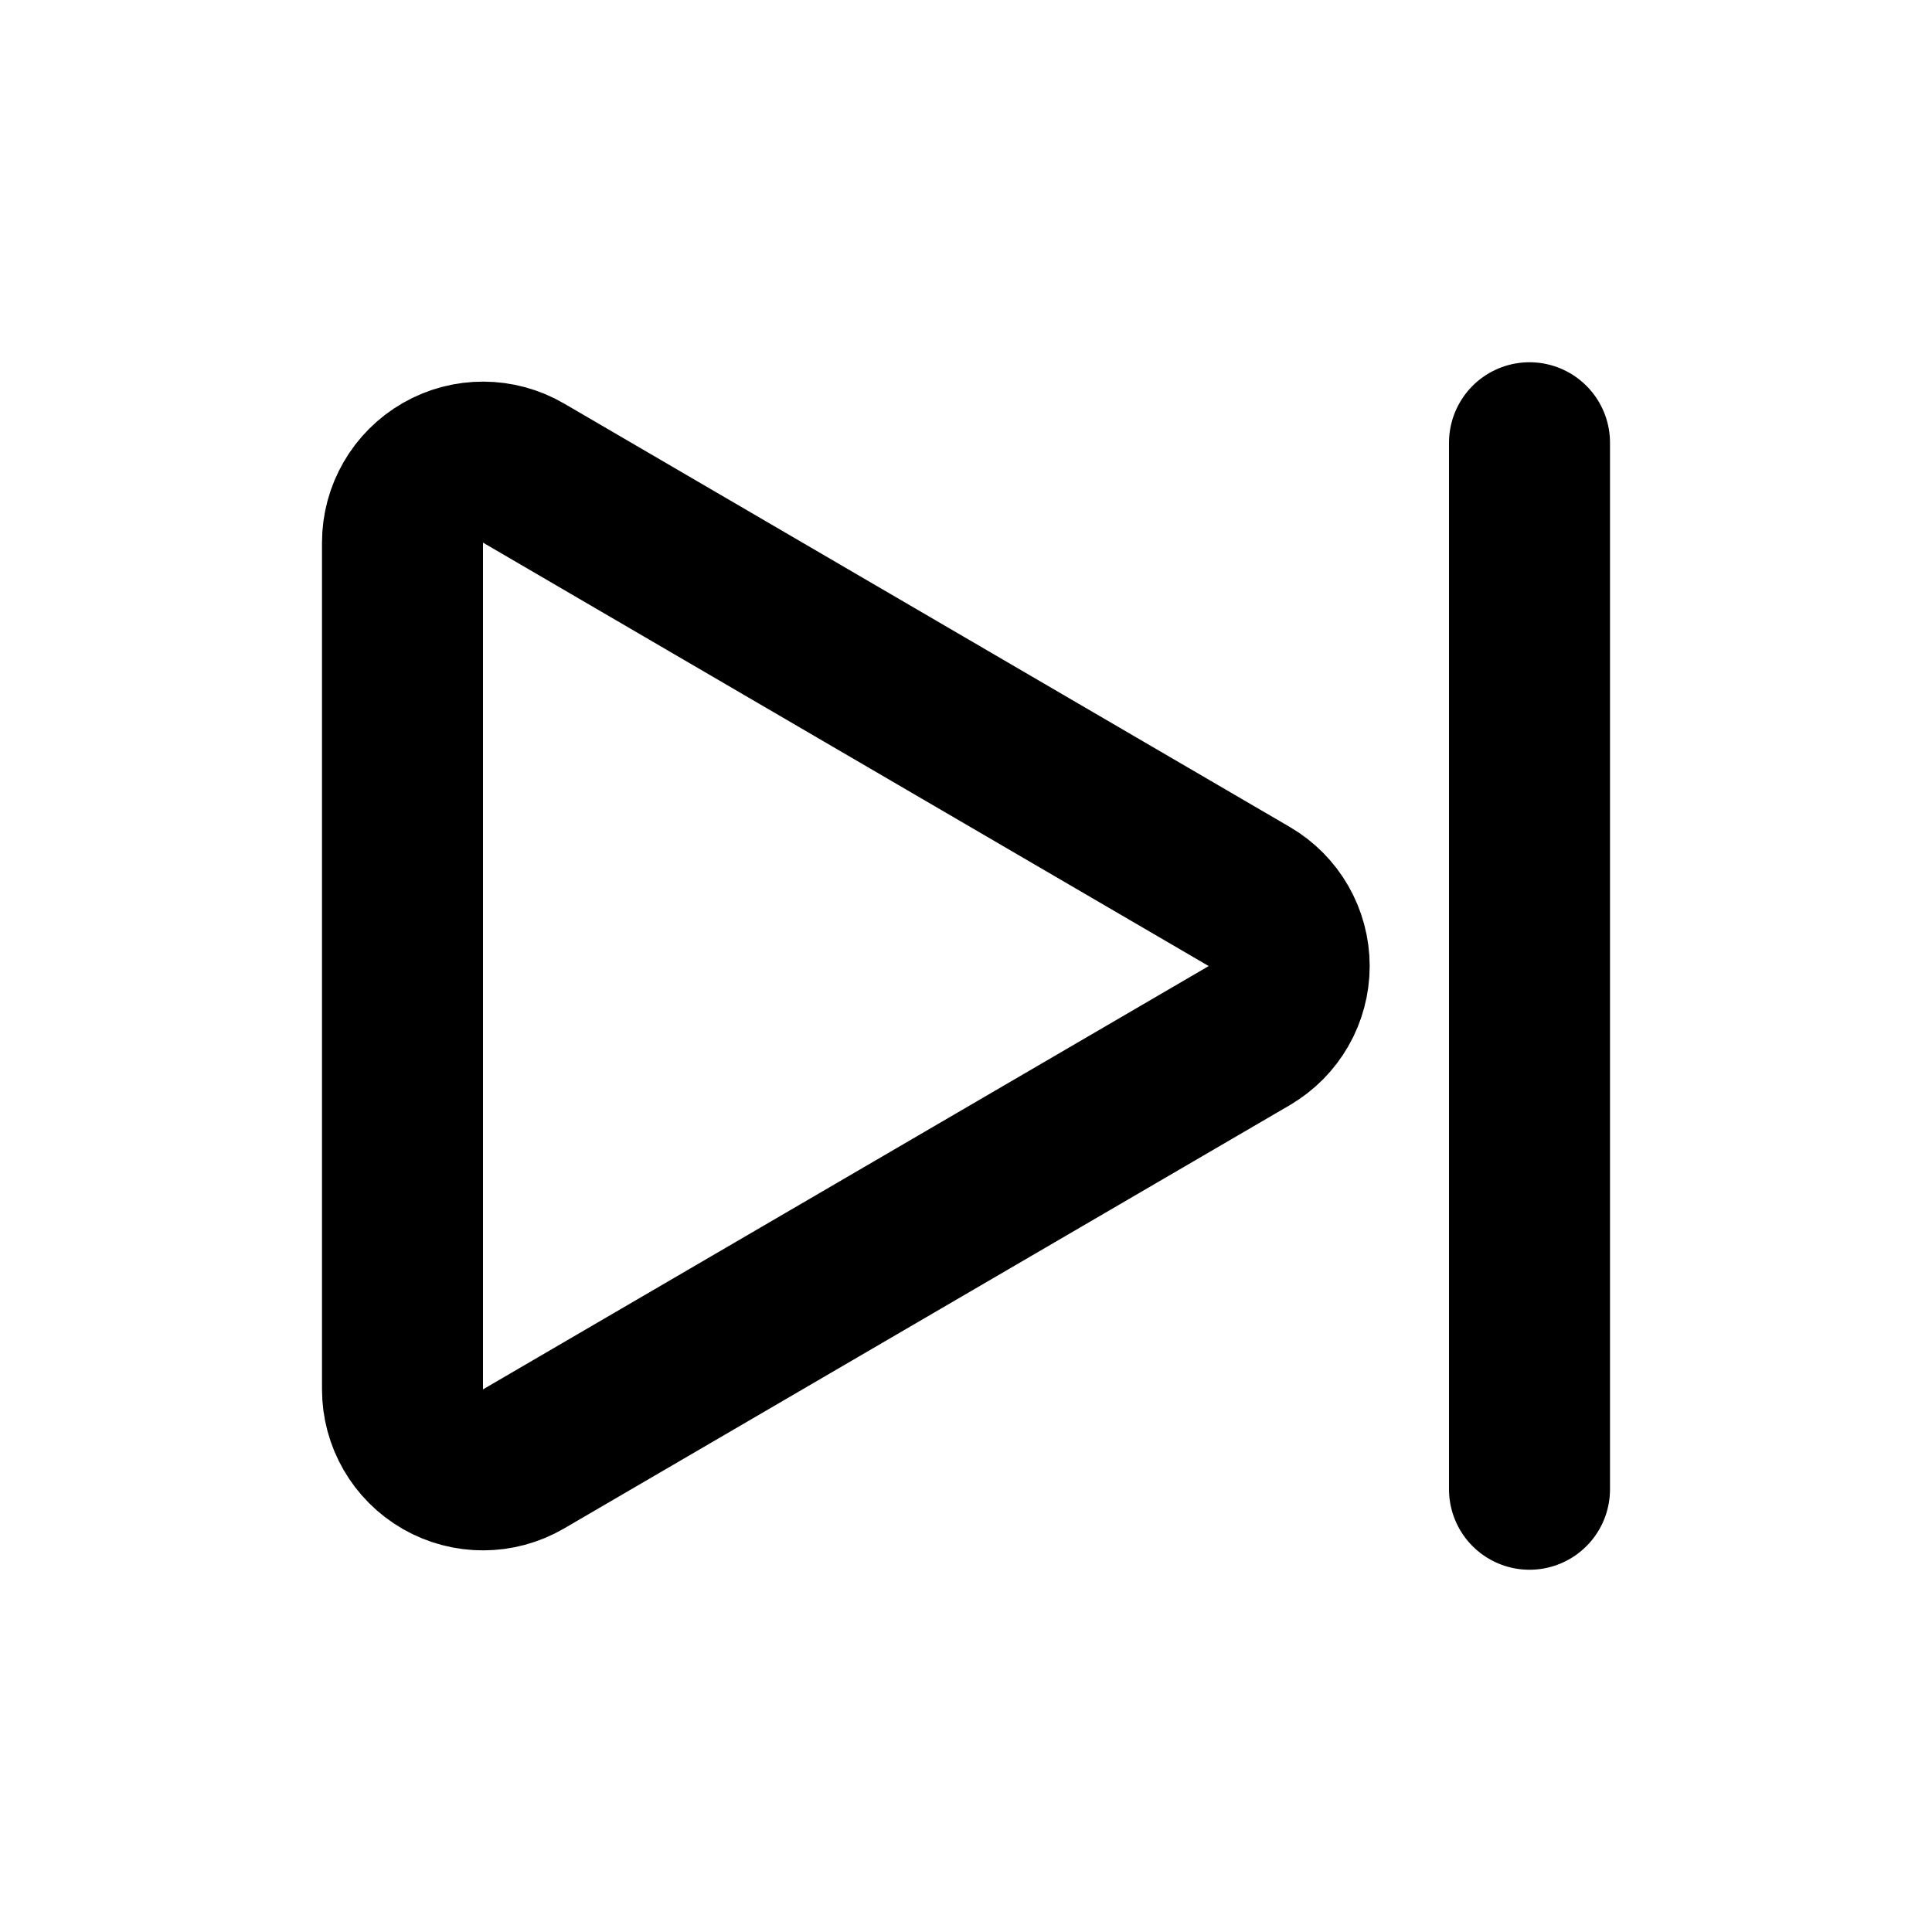
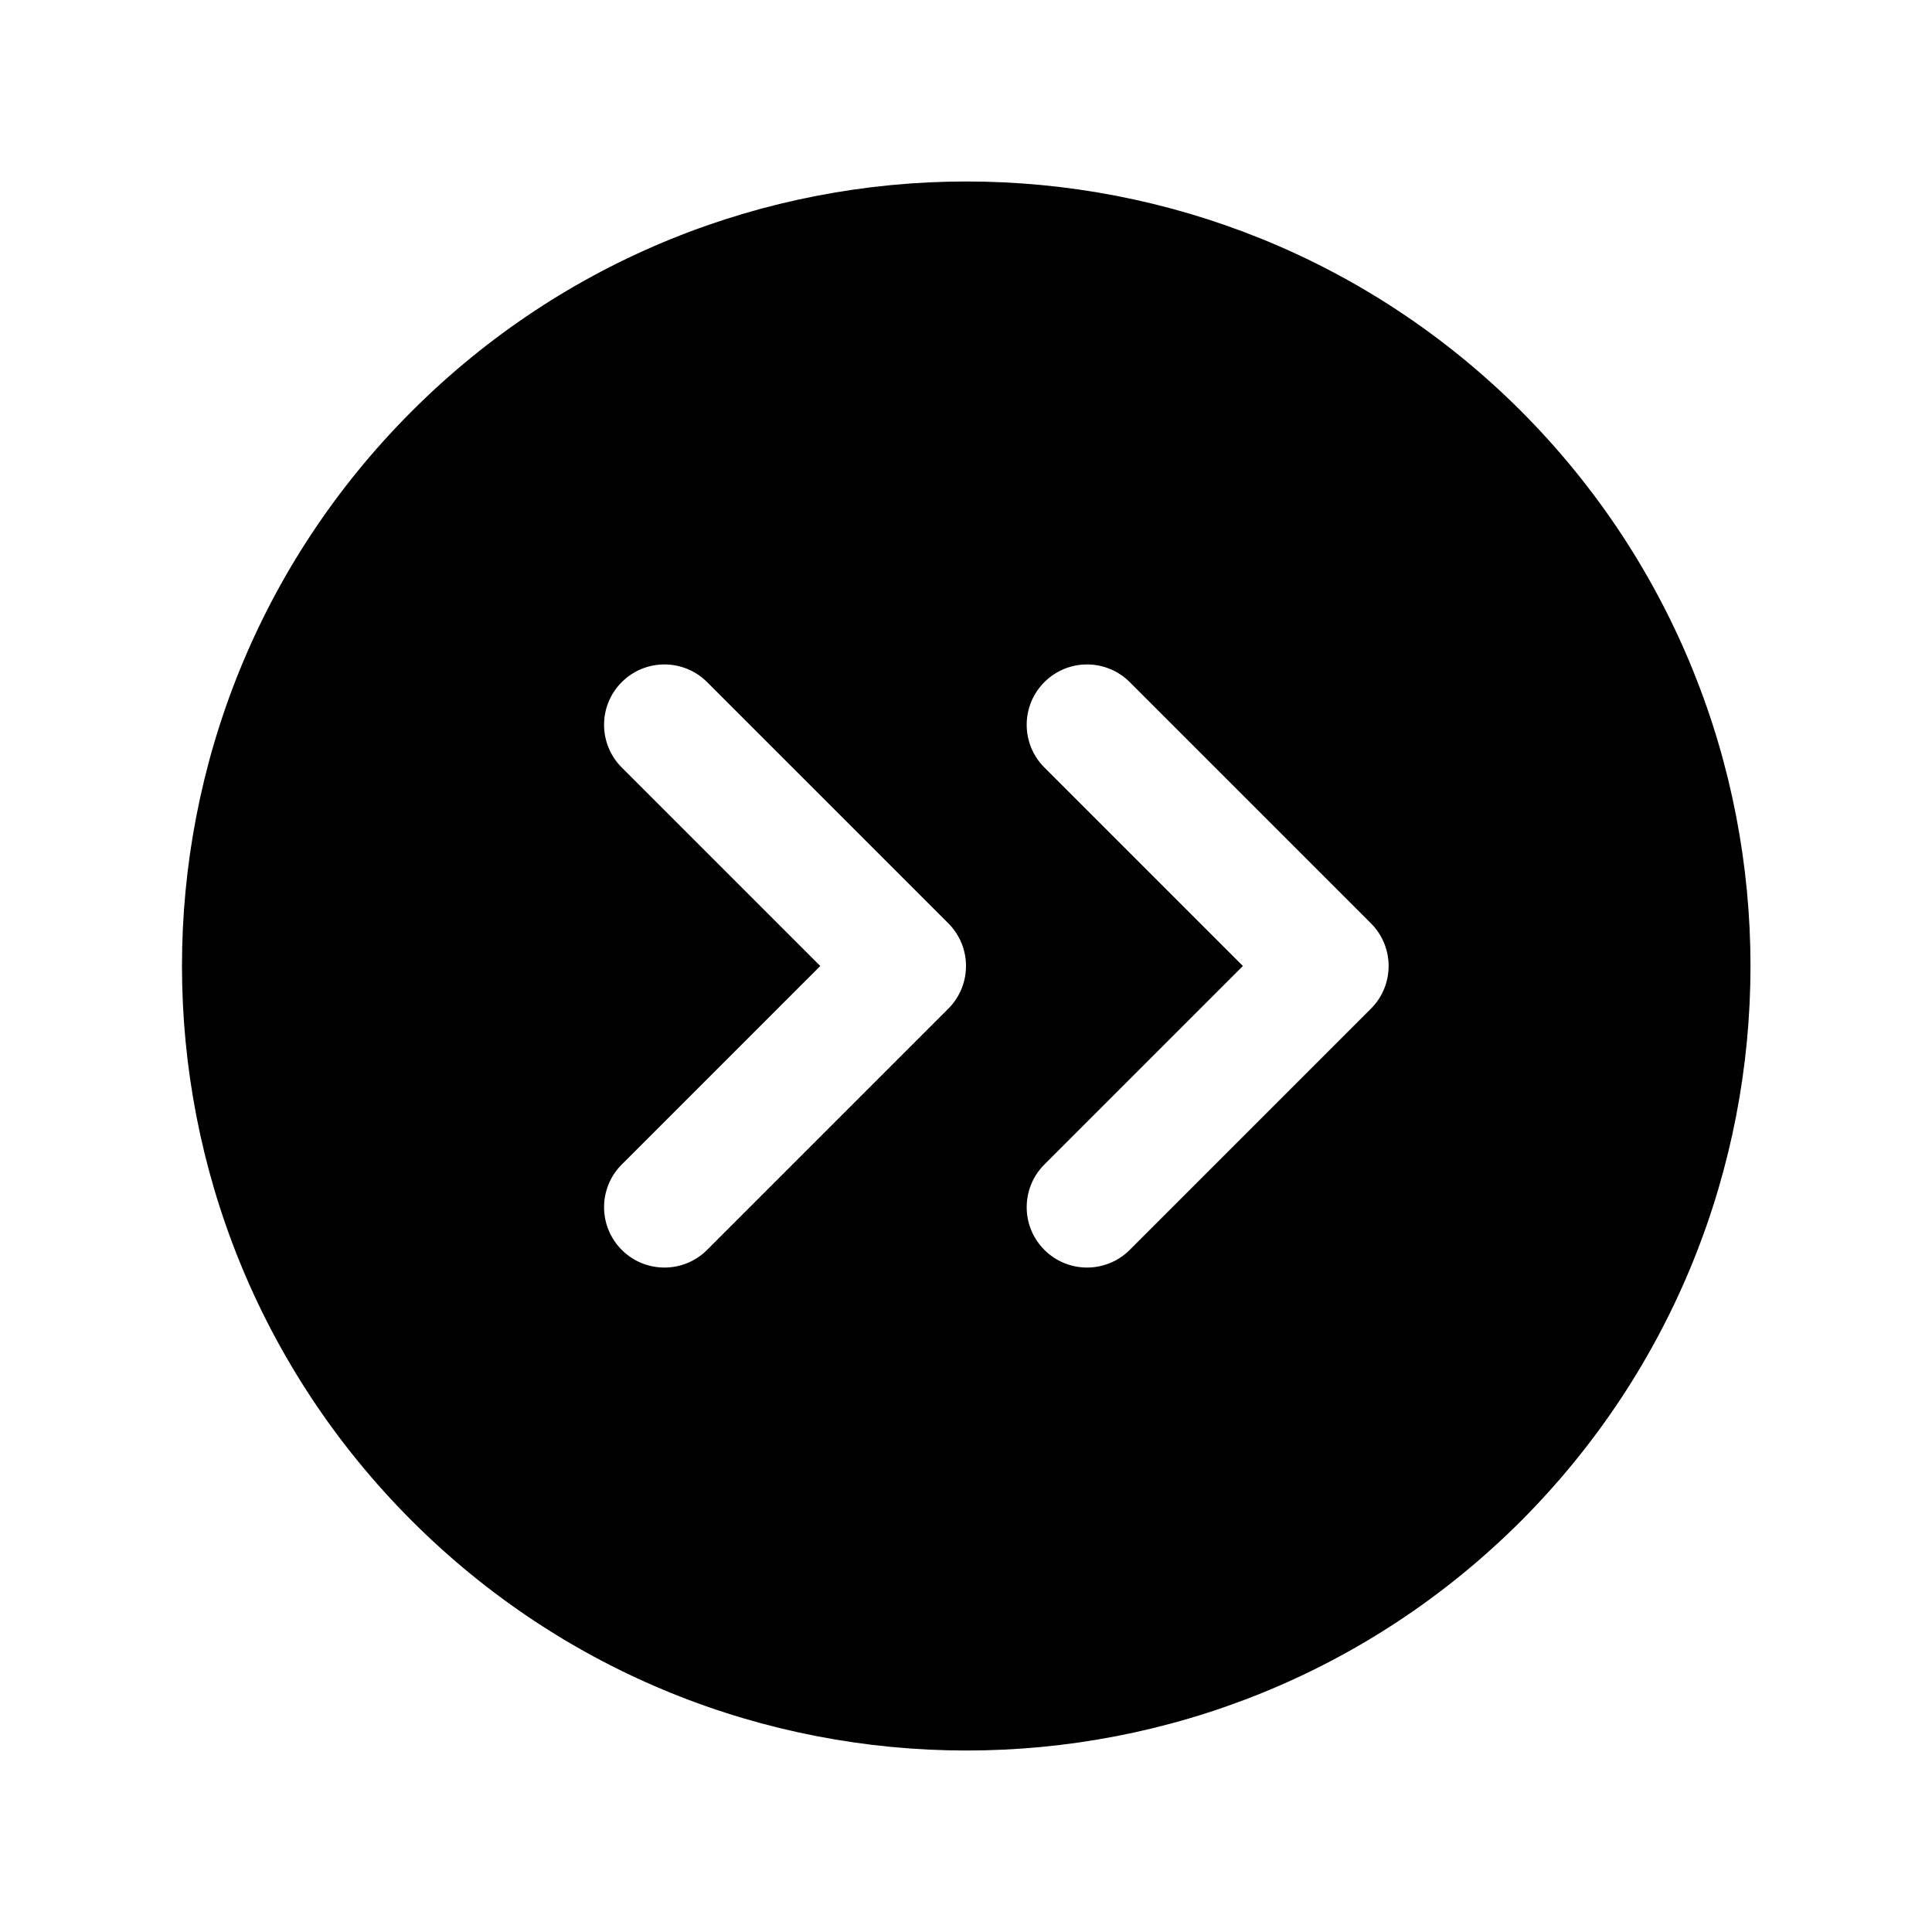
- <svg xmlns="http://www.w3.org/2000/svg" width="800px" height="800px" viewBox="0 0 24 24" fill="none">
-   <path stroke="#000000" stroke-linecap="round" stroke-linejoin="round" stroke-width="2" d="M19 5.5v13m-3.48-5.636-9.016 5.259A1 1 0 0 1 5 17.259V6.741a1 1 0 0 1 1.504-.864l9.015 5.26a1 1 0 0 1 0 1.727Z" />
+ <svg xmlns="http://www.w3.org/2000/svg" fill="#000000" width="800px" height="800px" viewBox="0 0 256 256" id="Flat">
+   <path d="M201.539,54.461a103.953,103.953,0,1,0,0,147.078A104.123,104.123,0,0,0,201.539,54.461Zm-75.883,79.195-32,32a7.999,7.999,0,0,1-11.312-11.312L108.688,128,82.344,101.656a7.999,7.999,0,0,1,11.312-11.312l32,32A7.997,7.997,0,0,1,125.656,133.656Zm56,0-32,32a7.999,7.999,0,0,1-11.312-11.312L164.688,128l-26.344-26.344a7.999,7.999,0,0,1,11.312-11.312l32,32A7.997,7.997,0,0,1,181.656,133.656Z" />
</svg>
